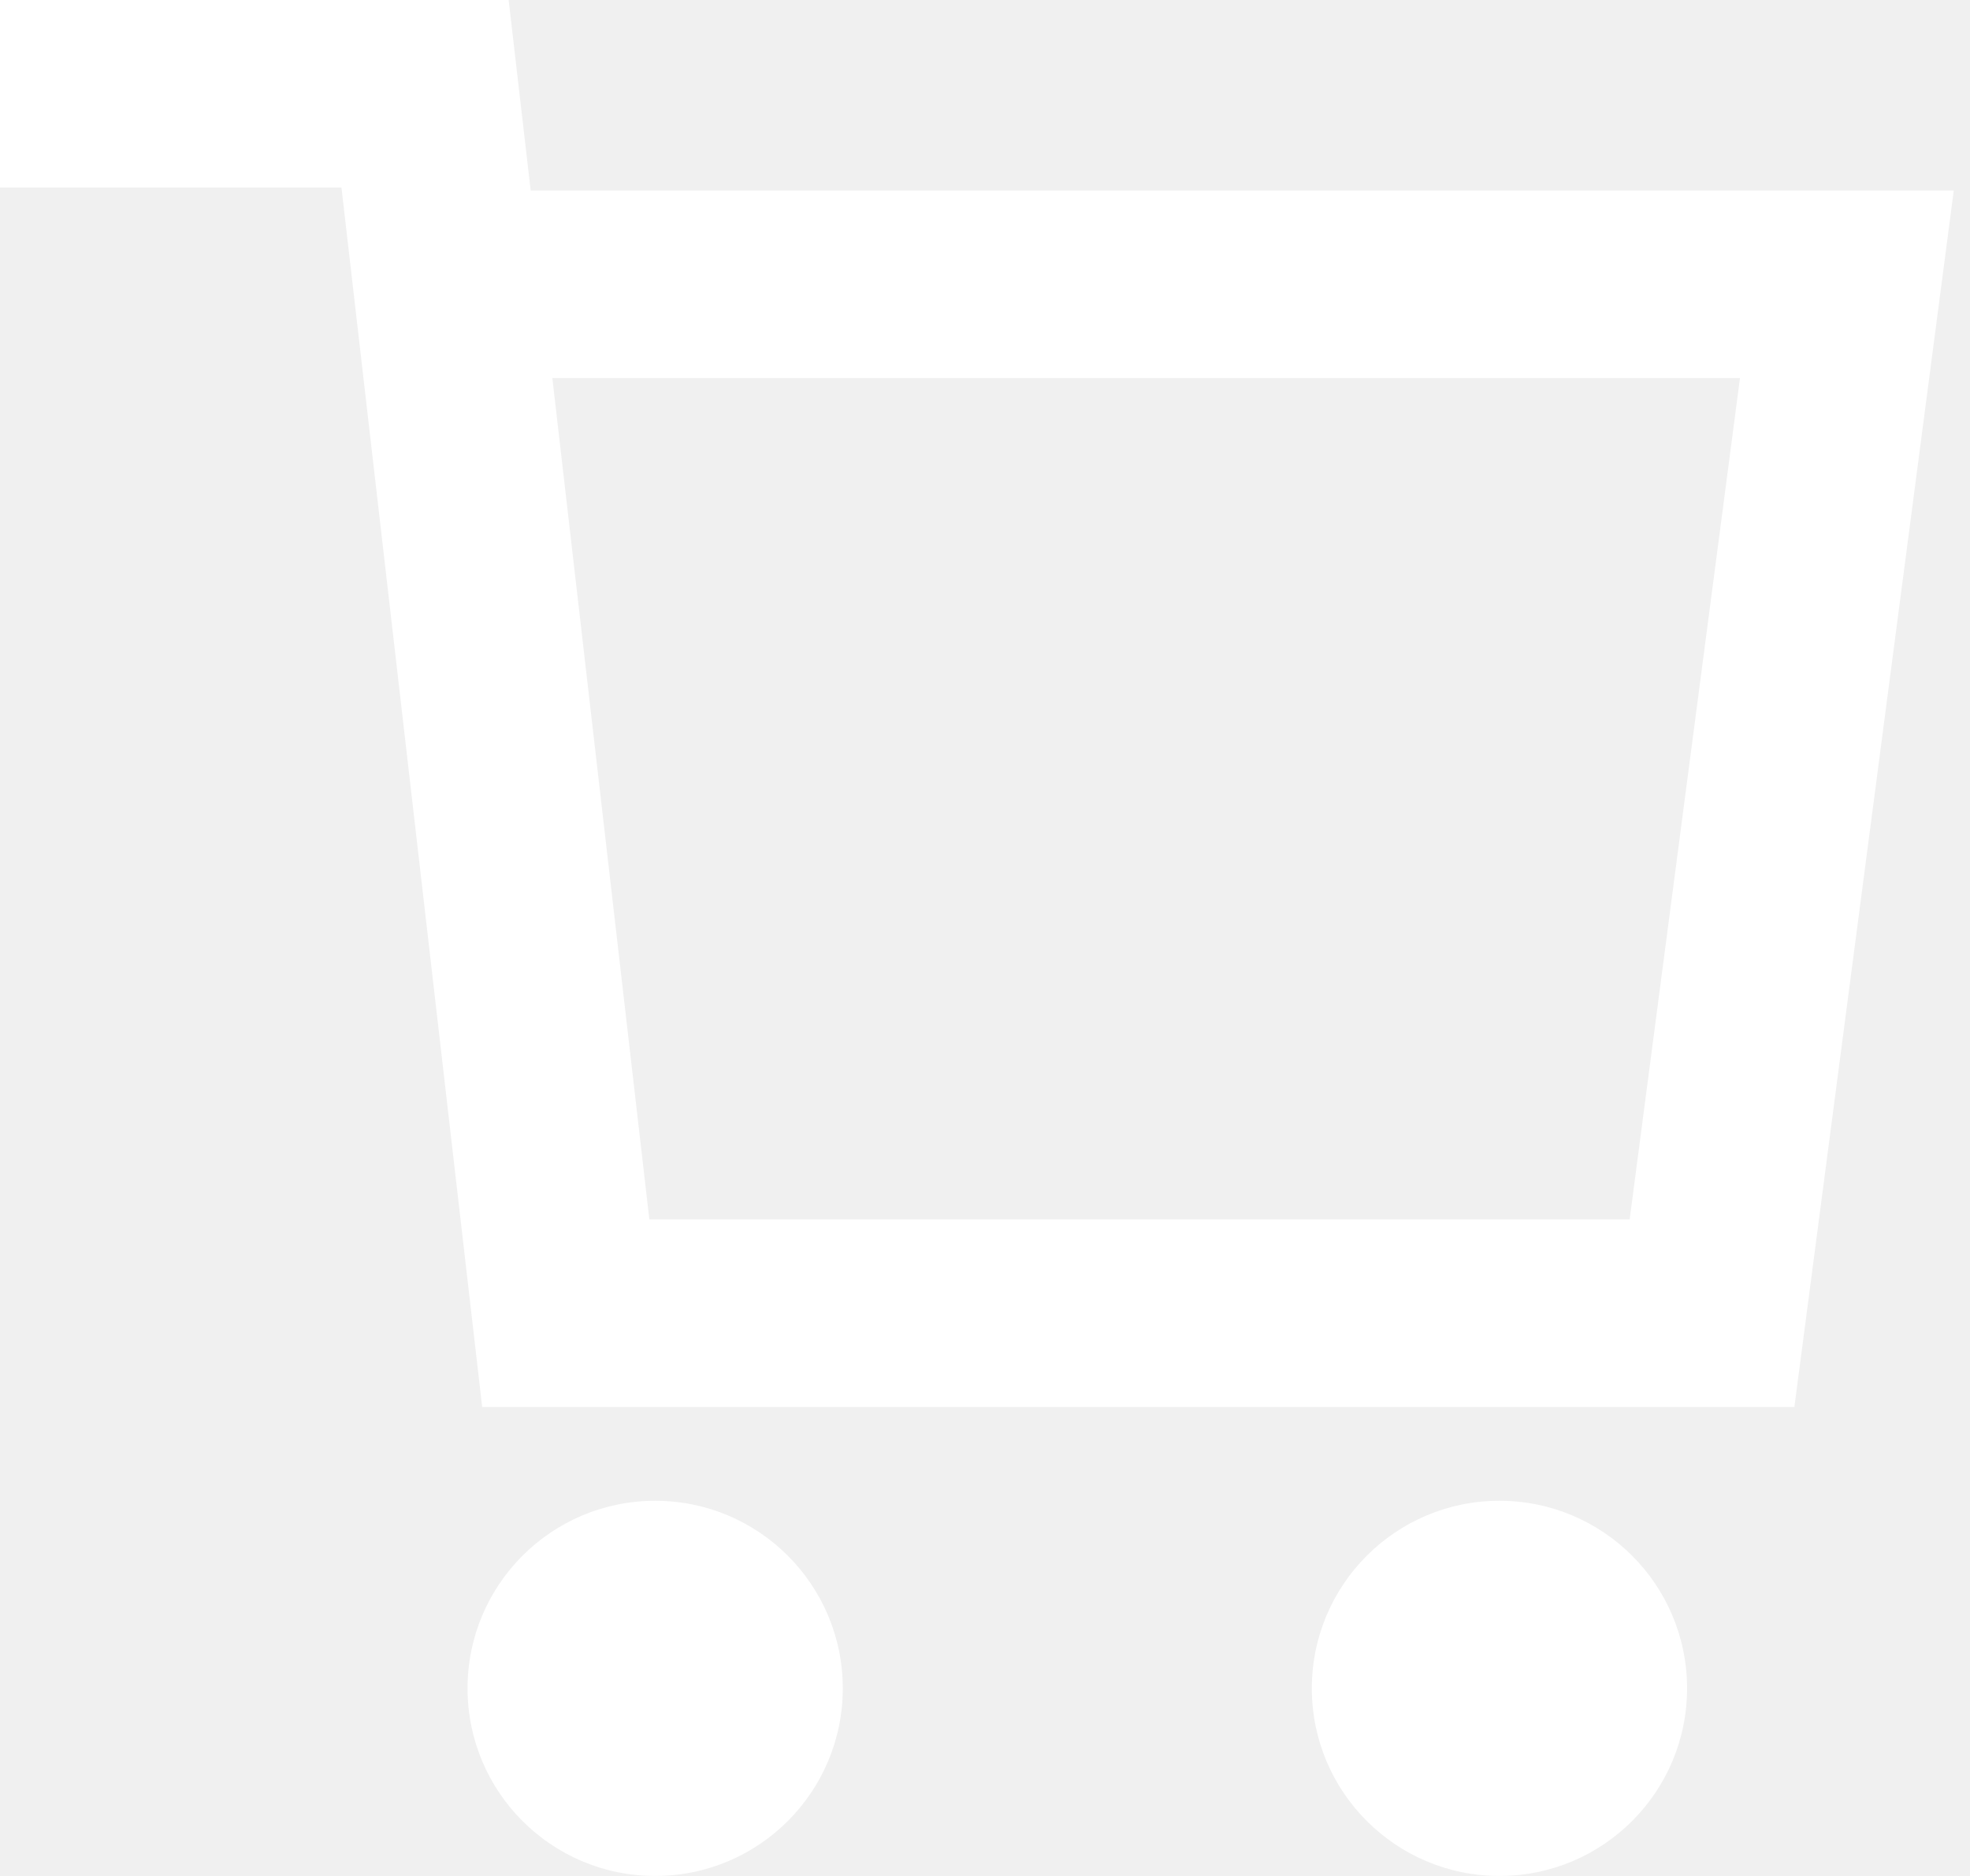
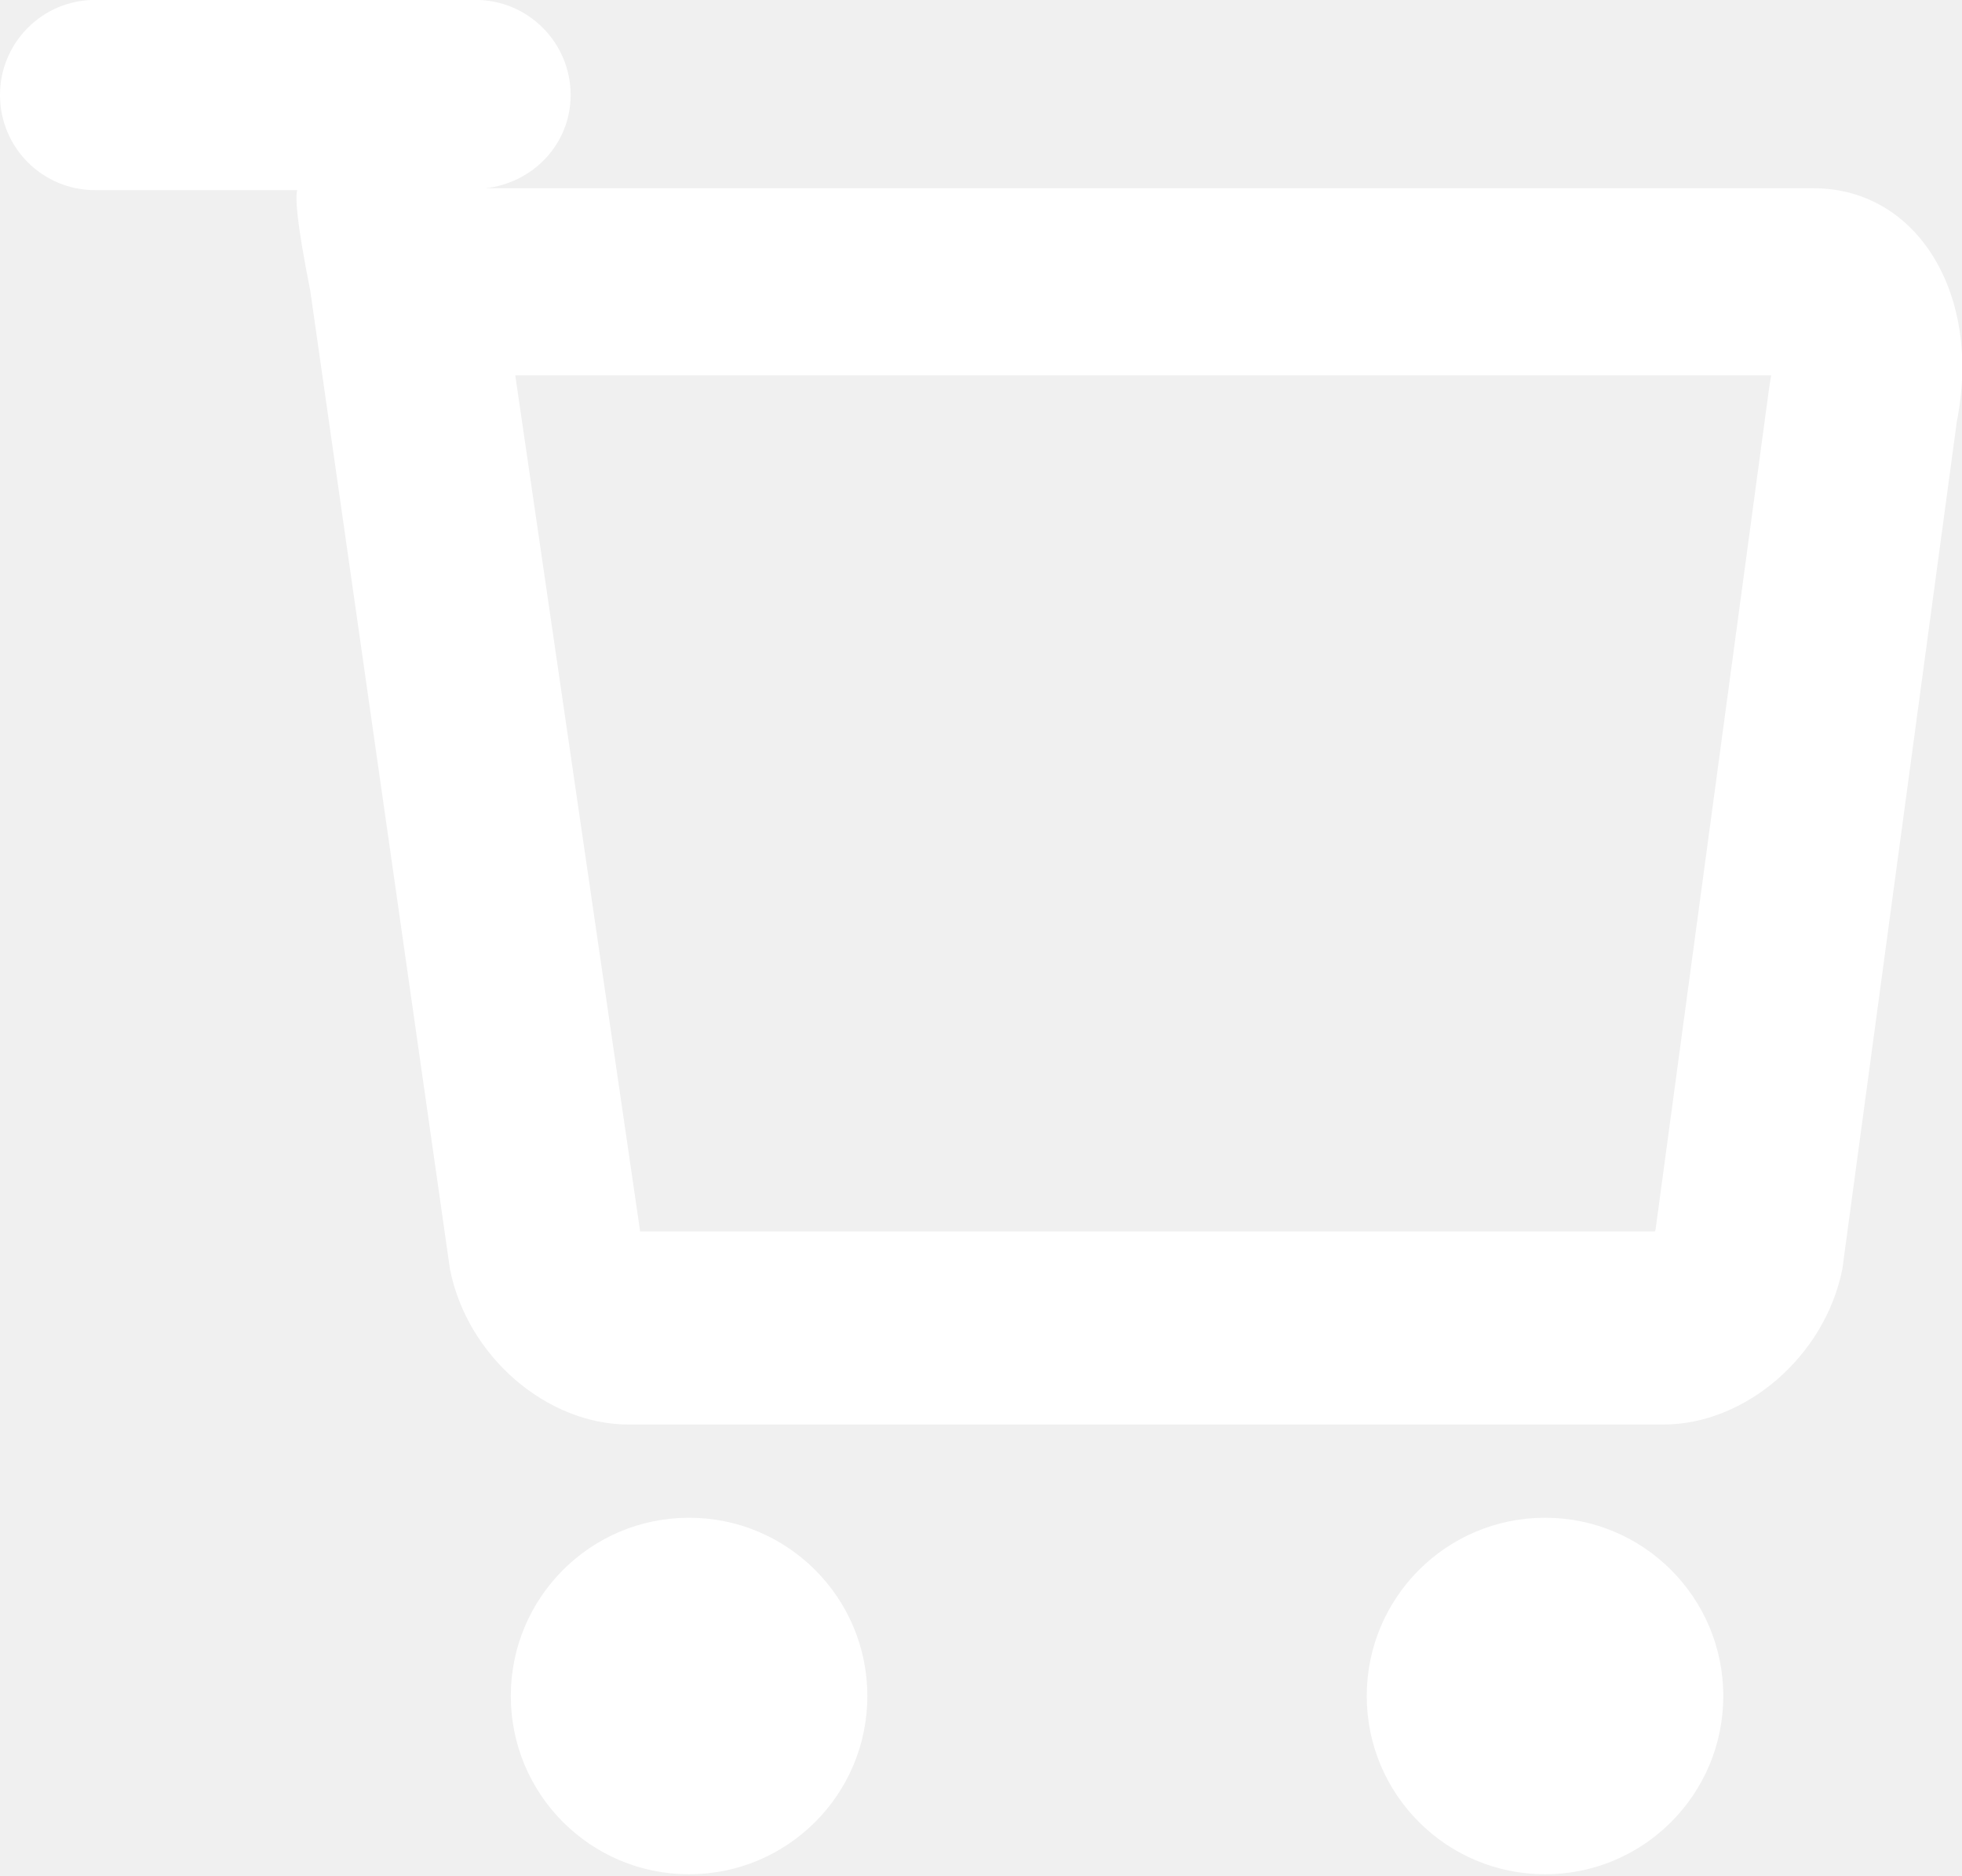
- <svg xmlns="http://www.w3.org/2000/svg" width="21" height="20" viewBox="0 0 21 20">
-   <g fill="#FFF">
-     <path d="M5.657 2.031L5.422 0H0v2h3.64l1.5 13h13.988l1.699-12.969H5.657zM17.372 13H6.922L5.888 4.031h12.66L17.372 13z" />
-     <circle cx="6.984" cy="18" r="2" />
-     <circle cx="15.984" cy="18" r="2" />
-   </g>
+ <svg xmlns="http://www.w3.org/2000/svg" preserveAspectRatio="xMidYMid" width="20.63" height="19.719" viewBox="0 0 20.63 19.719">
+   <defs>
+     <style>
+       .cls-1 {
+         fill: #fff;
+         fill-rule: evenodd;
+       }
+     </style>
+   </defs>
+   <path d="M20.576,4.429 L19.372,13.341 C19.188,14.263 18.348,14.976 17.490,14.976 L6.610,14.976 C5.751,14.976 4.913,14.263 4.731,13.341 L3.262,3.054 C3.116,2.322 3.105,2.077 3.125,1.999 L1.000,1.999 C0.447,1.999 -0.000,1.552 -0.000,0.999 C-0.000,0.447 0.447,-0.001 1.000,-0.001 L5.000,-0.001 C5.552,-0.001 6.000,0.447 6.000,0.999 C6.000,1.515 5.604,1.925 5.102,1.979 L19.067,1.979 C20.172,1.979 20.840,3.110 20.576,4.429 ZM5.418,3.946 L6.731,12.946 L17.403,12.946 C17.398,12.946 17.399,12.944 17.407,12.933 L18.593,4.145 C18.593,4.145 18.621,3.946 18.624,3.946 L5.418,3.946 ZM7.245,15.956 C8.281,15.956 9.120,16.795 9.120,17.830 C9.120,18.865 8.281,19.704 7.245,19.704 C6.210,19.704 5.371,18.865 5.371,17.830 C5.371,16.795 6.210,15.956 7.245,15.956 ZM16.246,15.956 C17.281,15.956 18.120,16.795 18.120,17.830 C18.120,18.865 17.281,19.704 16.246,19.704 C15.210,19.704 14.371,18.865 14.371,17.830 C14.371,16.795 15.210,15.956 16.246,15.956 Z" class="cls-1" />
</svg>
